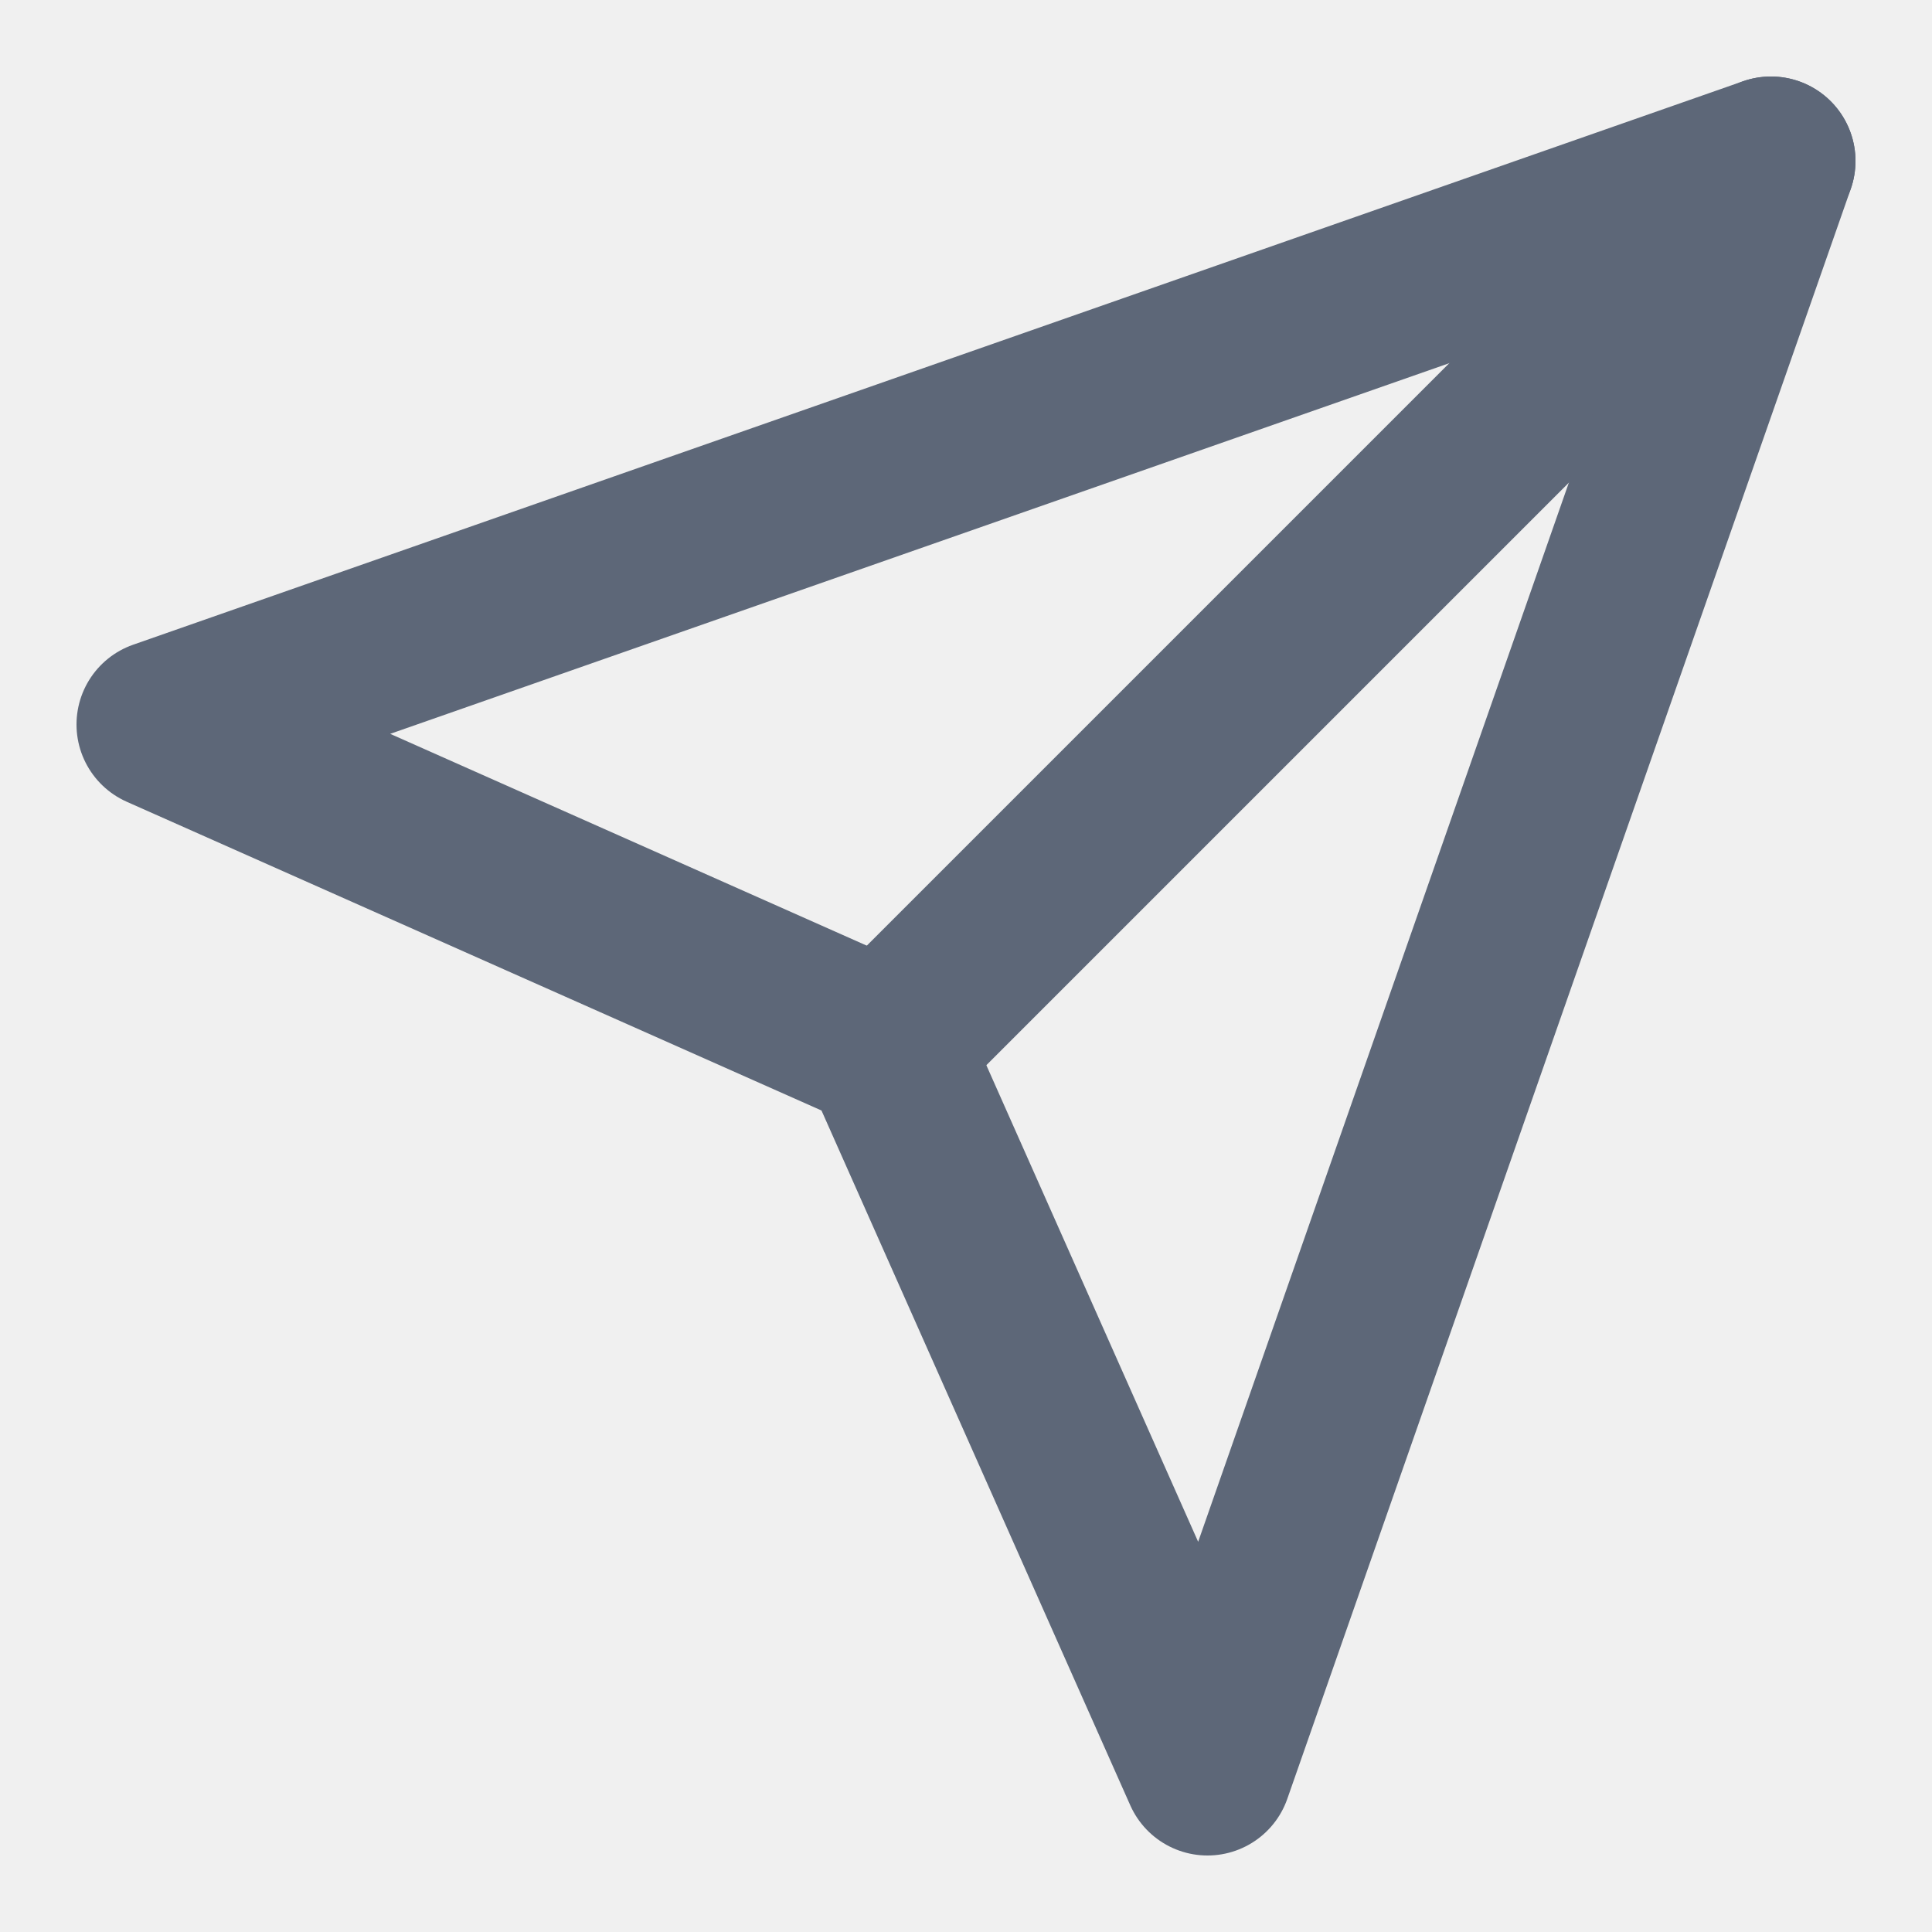
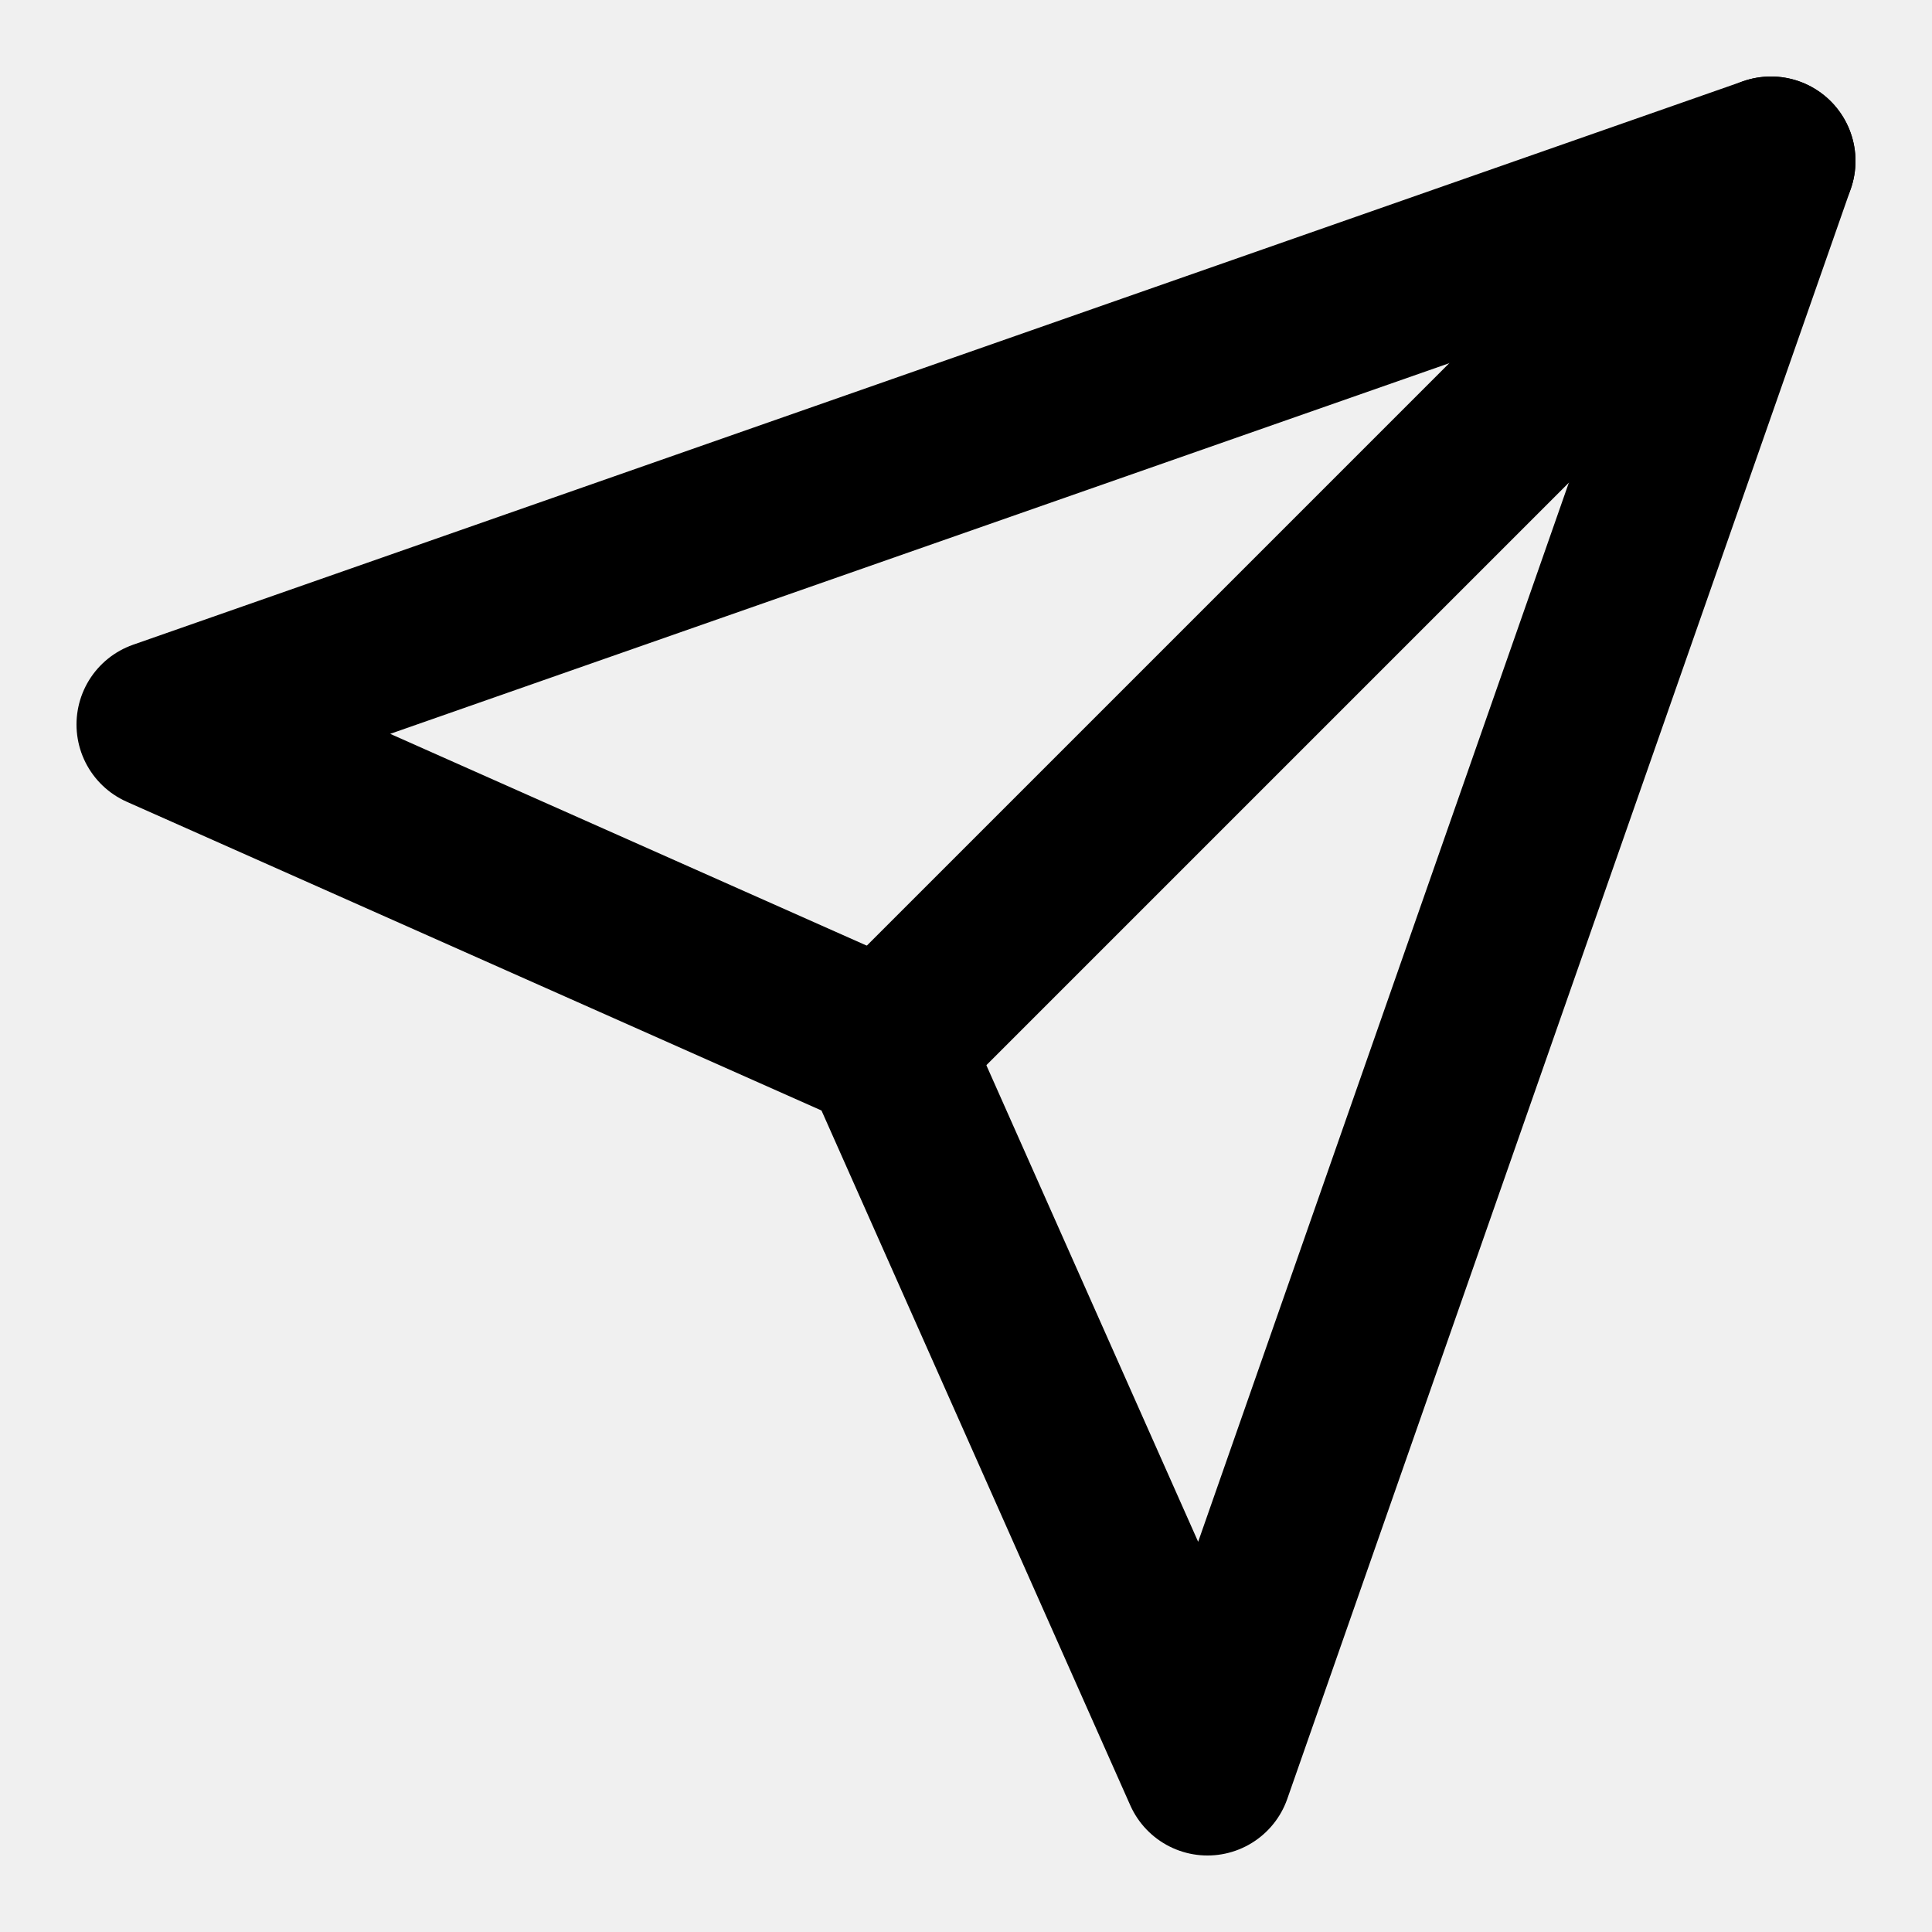
<svg xmlns="http://www.w3.org/2000/svg" width="20" height="20" viewBox="0 0 20 20" fill="none">
  <g clip-path="url(#clip0_85_5479)">
-     <path d="M18.333 1.667L9.167 10.833" stroke="#5D6778" stroke-width="1.75" stroke-linecap="round" stroke-linejoin="round" />
-     <path d="M18.333 1.667L12.5 18.333L9.167 10.833L1.667 7.5L18.333 1.667Z" stroke="#5D6778" stroke-width="1.75" stroke-linecap="round" stroke-linejoin="round" />
+     <path d="M18.333 1.667L9.167 10.833" stroke="currentColor" stroke-width="1.75" stroke-linecap="round" stroke-linejoin="round" />
+     <path d="M18.333 1.667L12.5 18.333L9.167 10.833L1.667 7.5L18.333 1.667Z" stroke="currentColor" stroke-width="1.75" stroke-linecap="round" stroke-linejoin="round" />
  </g>
  <defs>
    <clipPath id="clip0_85_5479">
      <rect width="20" height="20" fill="white" />
    </clipPath>
  </defs>
</svg>
